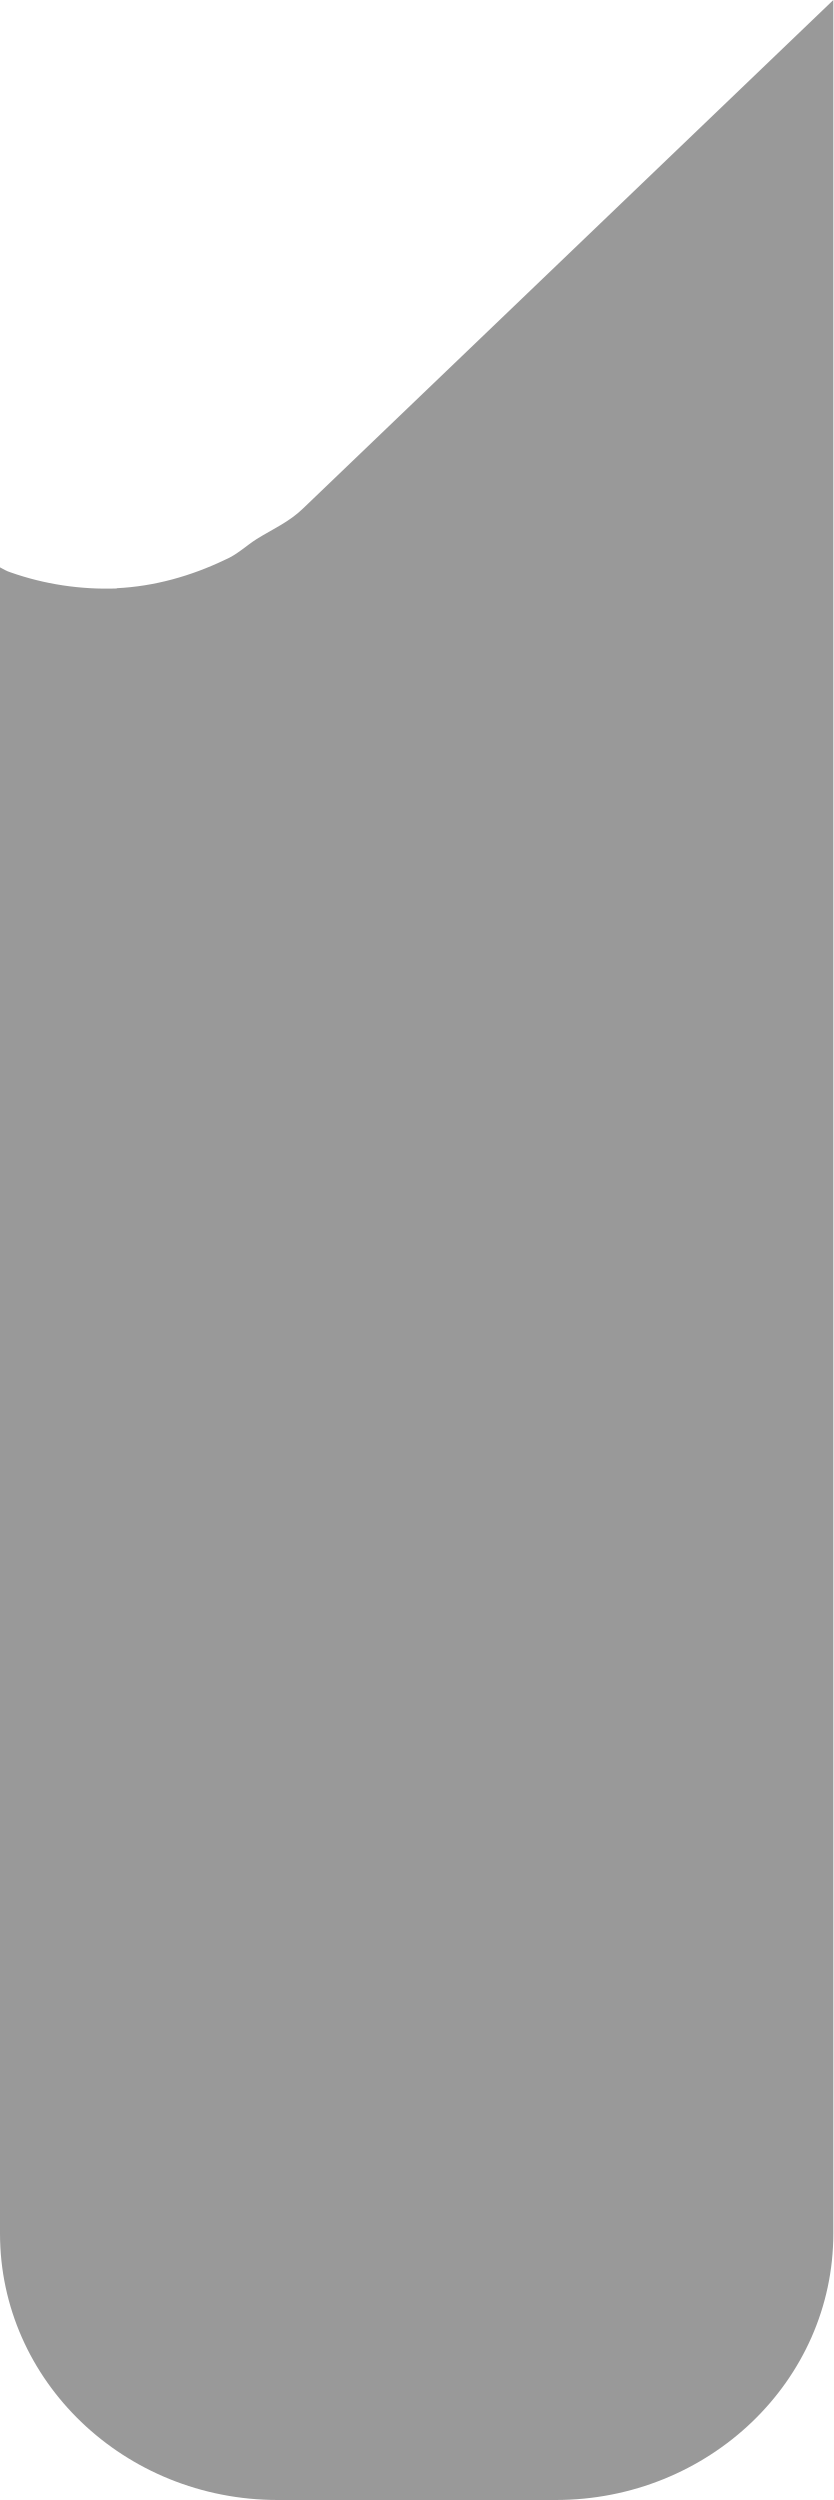
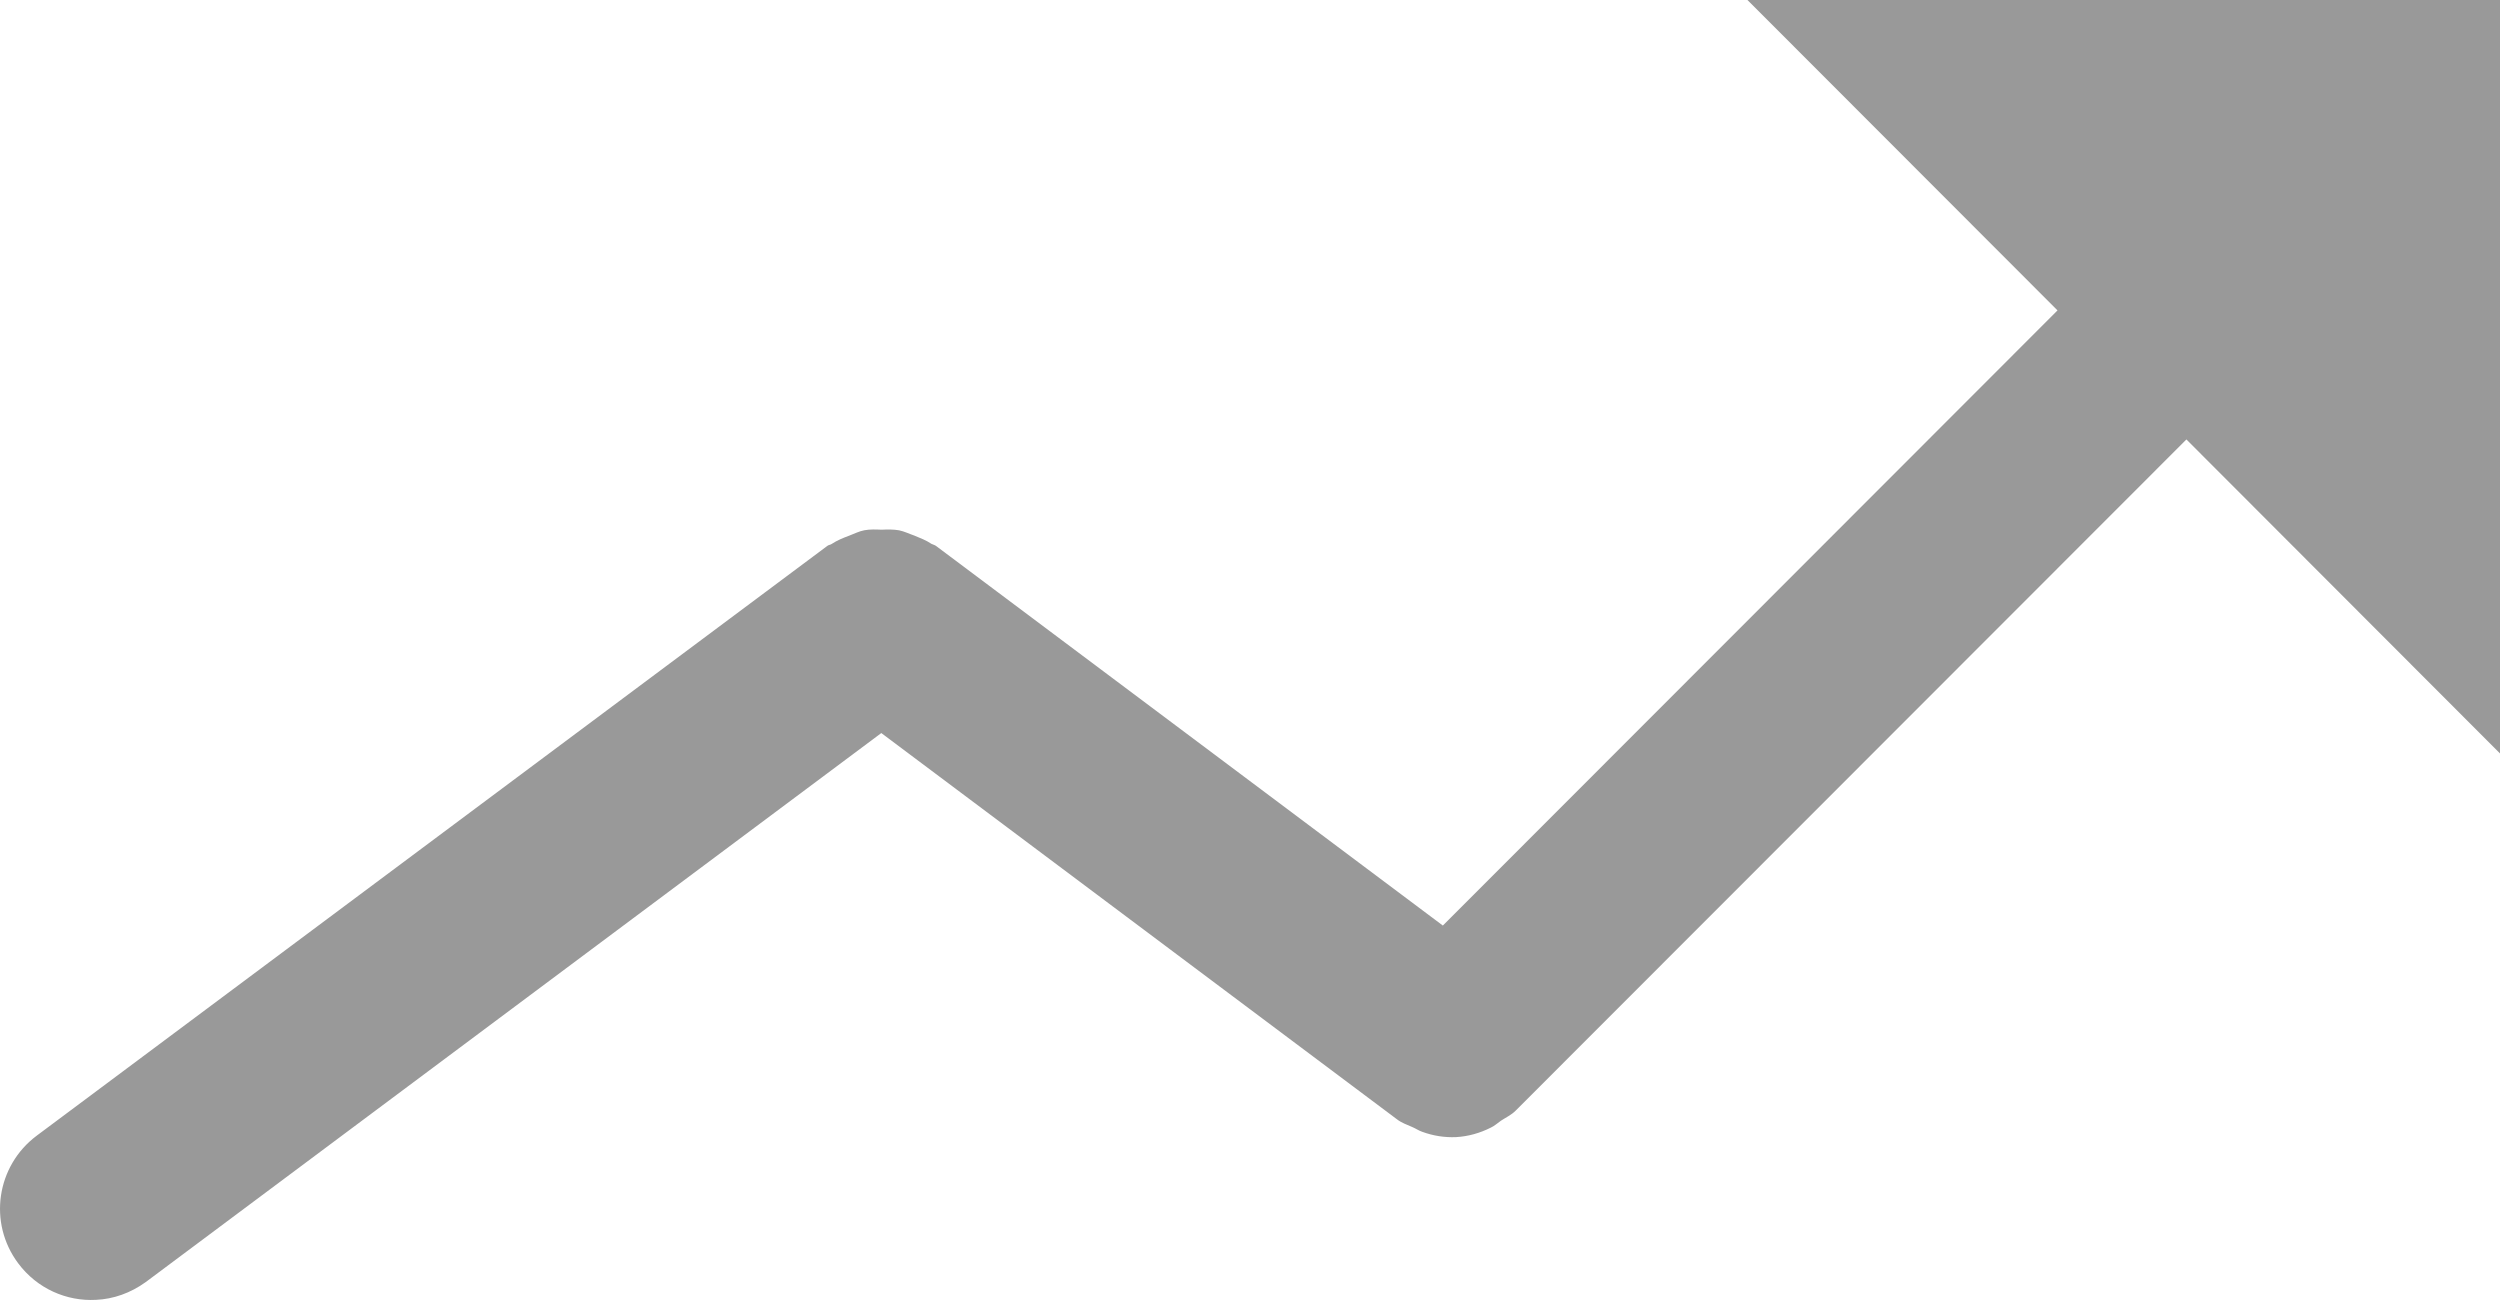
- <svg xmlns="http://www.w3.org/2000/svg" version="1.1" width="6px" height="18px">
-   <g transform="matrix(1 0 0 1 -437 -480 )">
-     <path d="M 2.183 3.66  C 2.084 3.757  1.961 3.811  1.848 3.881  C 1.773 3.929  1.705 3.995  1.621 4.03  C 1.373 4.149  1.109 4.222  0.842 4.235  C 0.84 4.237  0.84 4.237  0.84 4.237  C 0.58 4.246  0.32 4.207  0.076 4.121  C 0.049 4.113  0.025 4.098  0 4.085  L 0 16.081  C 0 17.142  0.894 18  2 18  L 4 18  C 5.105 18  6 17.142  6 16.081  L 6 0  L 2.183 3.66  Z " fill-rule="nonzero" fill="#999999" stroke="none" transform="matrix(1 0 0 1 437 480 )" />
+ <svg xmlns="http://www.w3.org/2000/svg" version="1.1" width="50px" height="26px">
+   <g transform="matrix(1 0 0 1 -408 -453 )">
+     <path d="M 50 0  L 34.949 0  L 41.15 6.208  L 28.857 18.511  L 18.725 10.922  C 18.697 10.899  18.659 10.893  18.629 10.877  C 18.524 10.806  18.407 10.761  18.288 10.712  C 18.182 10.676  18.091 10.629  17.981 10.606  C 17.864 10.586  17.751 10.589  17.63 10.594  C 17.514 10.589  17.405 10.584  17.287 10.605  C 17.181 10.625  17.083 10.676  16.982 10.714  C 16.861 10.759  16.745 10.806  16.63 10.881  C 16.601 10.9  16.568 10.898  16.544 10.92  L 0.735 22.713  C -0.072 23.316  -0.242 24.456  0.364 25.266  C 0.742 25.774  1.334 26.029  1.919 25.997  C 2.268 25.982  2.612 25.86  2.914 25.642  L 17.626 14.661  L 27.934 22.382  C 28.03 22.458  28.139 22.493  28.246 22.541  C 28.314 22.569  28.376 22.614  28.447 22.637  C 28.663 22.716  28.894 22.753  29.124 22.742  C 29.124 22.742  29.124 22.742  29.126 22.742  C 29.363 22.728  29.597 22.663  29.815 22.553  C 29.89 22.52  29.951 22.46  30.018 22.415  C 30.117 22.349  30.228 22.3  30.316 22.21  L 43.728 8.789  L 50 15.069  L 50 0  Z " fill-rule="nonzero" fill="#999999" stroke="none" transform="matrix(1 0 0 1 408 453 )" />
  </g>
</svg>
